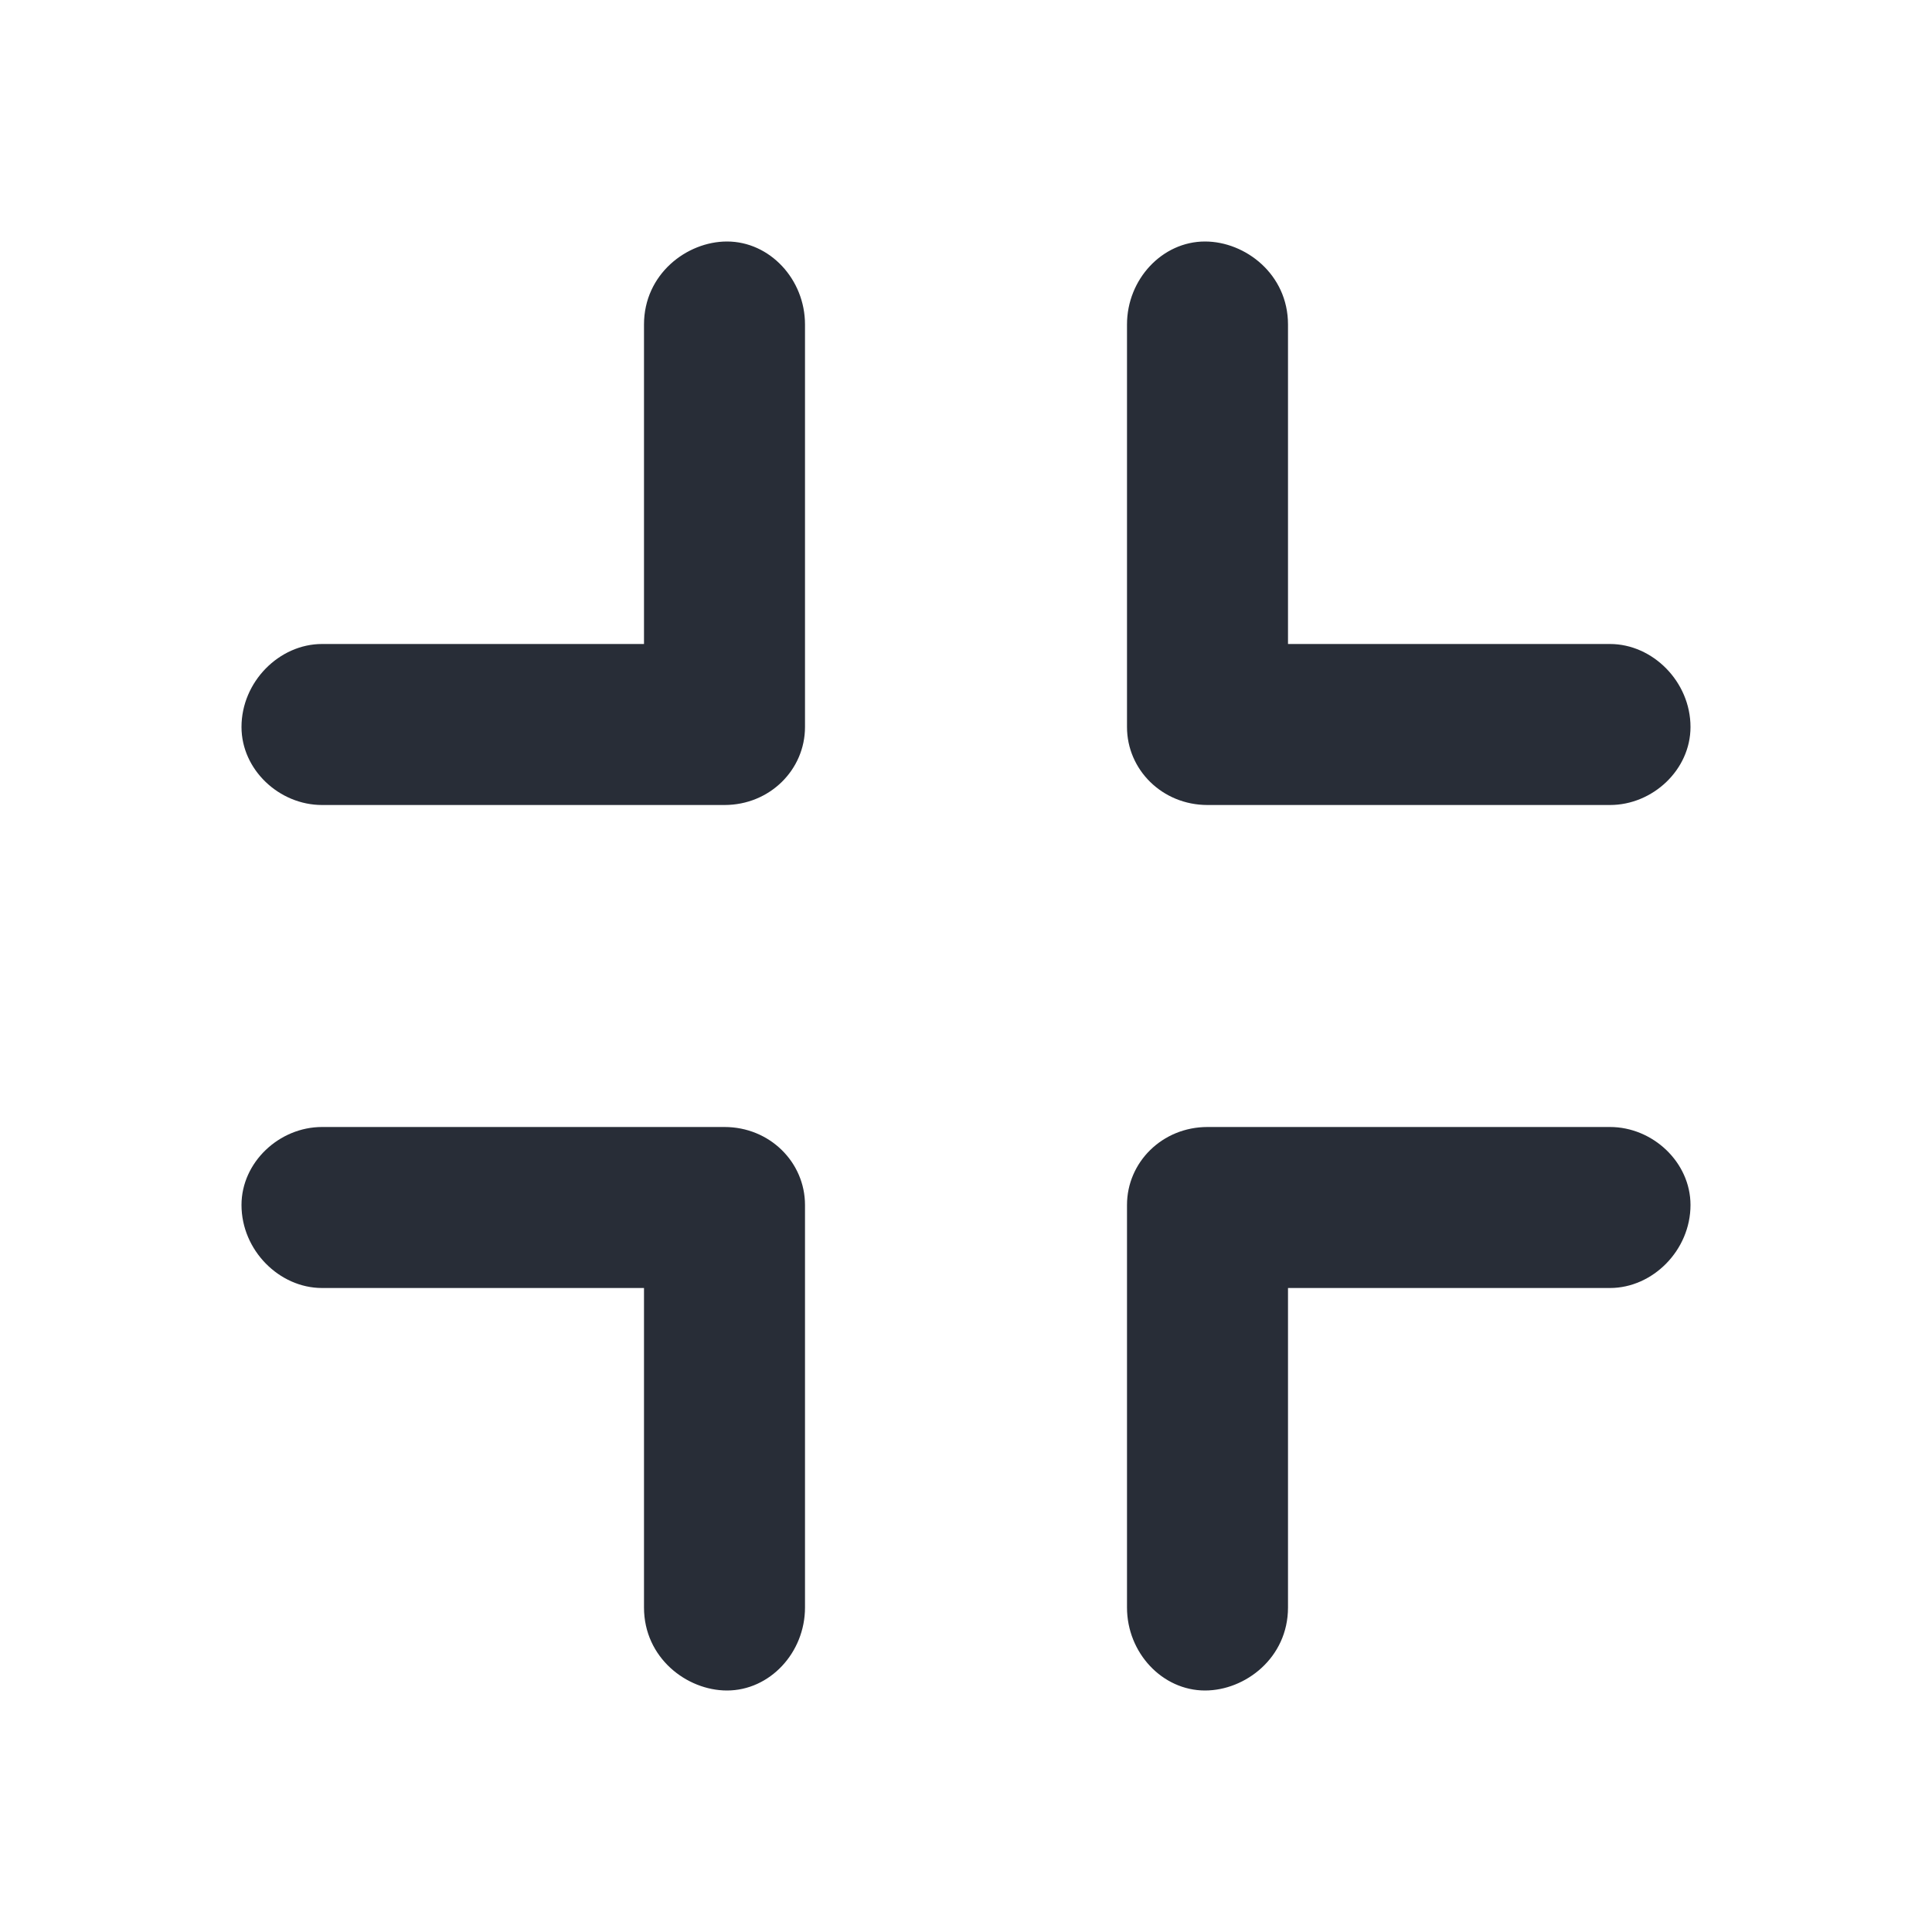
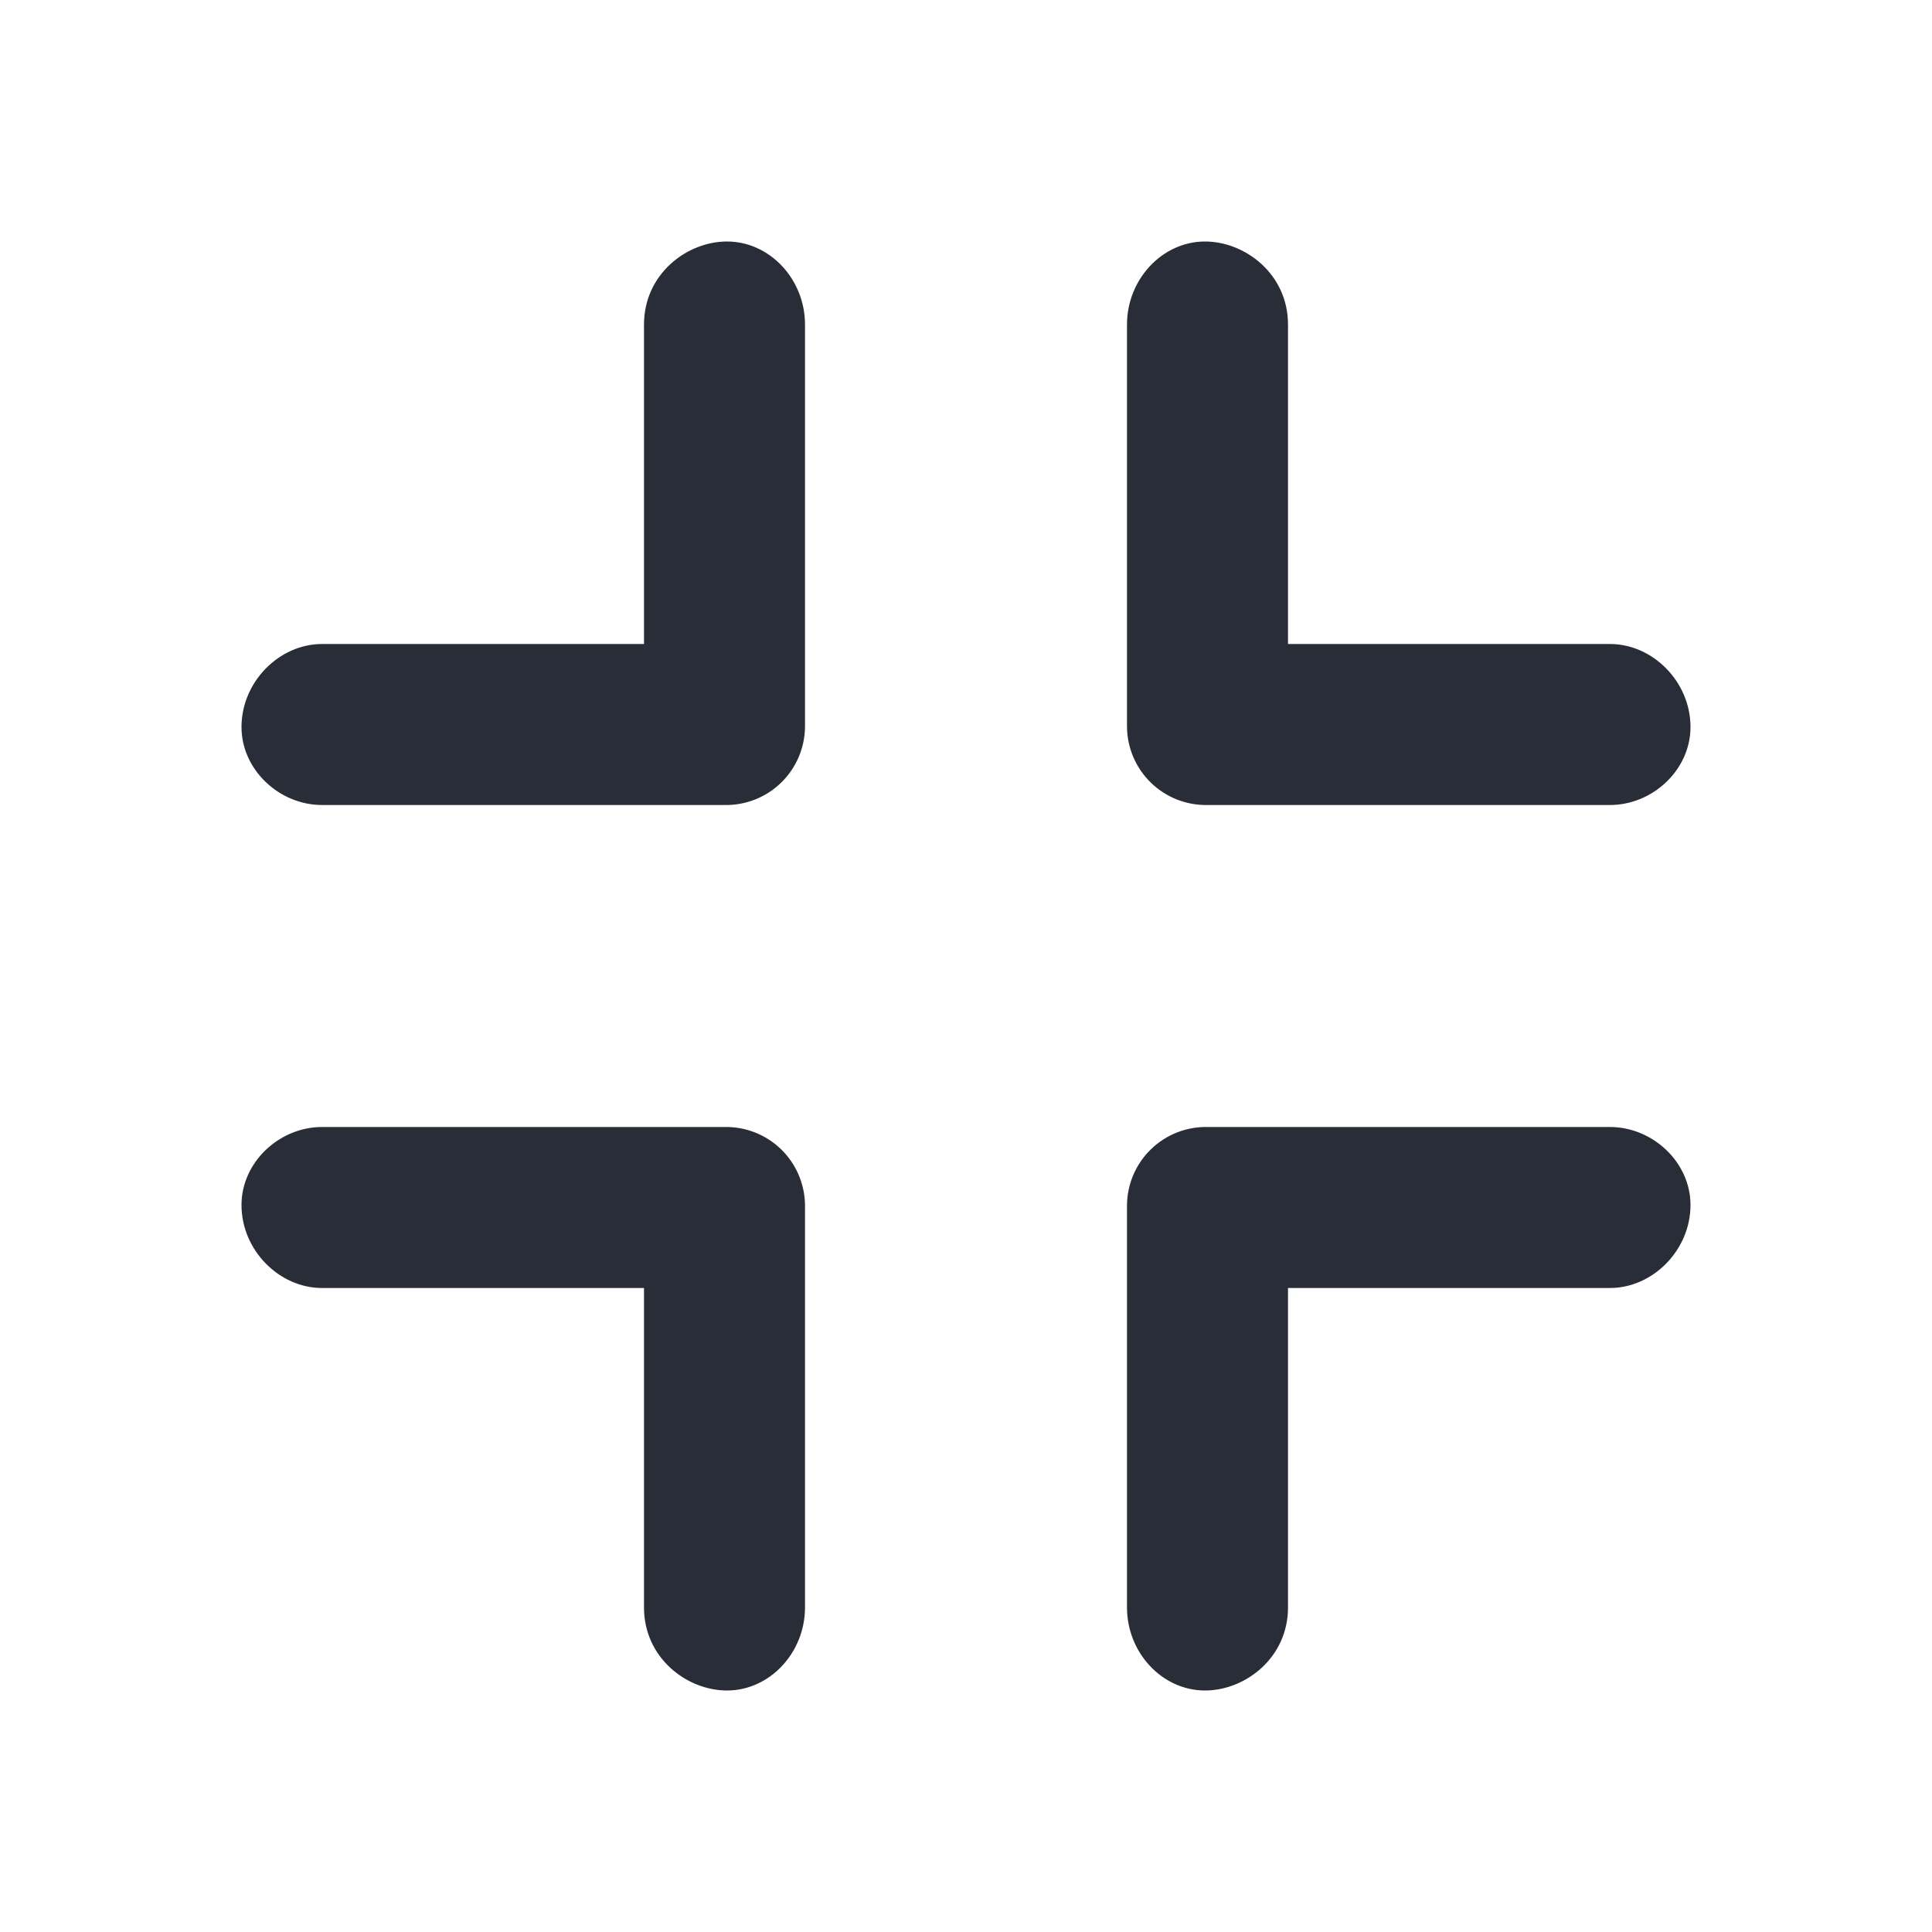
- <svg xmlns="http://www.w3.org/2000/svg" width="24px" height="24px" viewBox="0 0 24 24" version="1.1">
-   <g id="Symbols" stroke="none" stroke-width="1" fill="none" fill-rule="evenodd">
-     <g id="24dp-Icon/Navigation/Fullscreen-Exit" fill="#282D37">
-       <path d="M9.031,21 C8.531,21 8,20.594 8,19.969 L8,16 L4,16 C3.469,16 3,15.531 3,14.969 C3,14.438 3.469,14 4,14 L9,14 C9.562,14 10,14.438 10,14.969 L10,19.969 C10,20.531 9.562,21 9.031,21 Z M16,19.969 C16,20.594 15.469,21 14.969,21 C14.438,21 14,20.531 14,19.969 L14,14.969 C14,14.438 14.438,14 15,14 L20,14 C20.531,14 21,14.438 21,14.969 C21,15.531 20.531,16 20,16 L16,16 L16,19.969 Z M14.969,3 C15.469,3 16,3.406 16,4.031 L16,8 L20,8 C20.531,8 21,8.469 21,9.031 C21,9.562 20.531,10 20,10 L15,10 C14.438,10 14,9.562 14,9.031 L14,4.031 C14,3.469 14.438,3 14.969,3 Z M8,4.031 C8,3.406 8.531,3 9.031,3 C9.562,3 10,3.469 10,4.031 L10,9.031 C10,9.562 9.562,10 9,10 L4,10 C3.469,10 3,9.562 3,9.031 C3,8.469 3.469,8 4,8 L8,8 L8,4.031 Z" id="🎨-Color" />
-     </g>
-   </g>
+ <svg xmlns="http://www.w3.org/2000/svg" width="24" height="24">
+   <path d="M9.031 21C8.531 21 8 20.594 8 19.969V16H4c-.531 0-1-.469-1-1.031 0-.531.469-.969 1-.969h5a.98.98 0 011 .969v5C10 20.53 9.562 21 9.031 21zM16 19.969c0 .625-.531 1.031-1.031 1.031-.531 0-.969-.469-.969-1.031v-5A.98.98 0 0115 14h5c.531 0 1 .438 1 .969C21 15.53 20.531 16 20 16h-4v3.969zM14.969 3c.5 0 1.031.406 1.031 1.031V8h4c.531 0 1 .469 1 1.031 0 .531-.469.969-1 .969h-5a.98.98 0 01-1-.969v-5C14 3.47 14.438 3 14.969 3zM8 4.031C8 3.406 8.531 3 9.031 3c.531 0 .969.469.969 1.031v5A.98.98 0 019 10H4c-.531 0-1-.438-1-.969C3 8.47 3.469 8 4 8h4V4.031z" fill="#282D37" fill-rule="evenodd" />
</svg>
